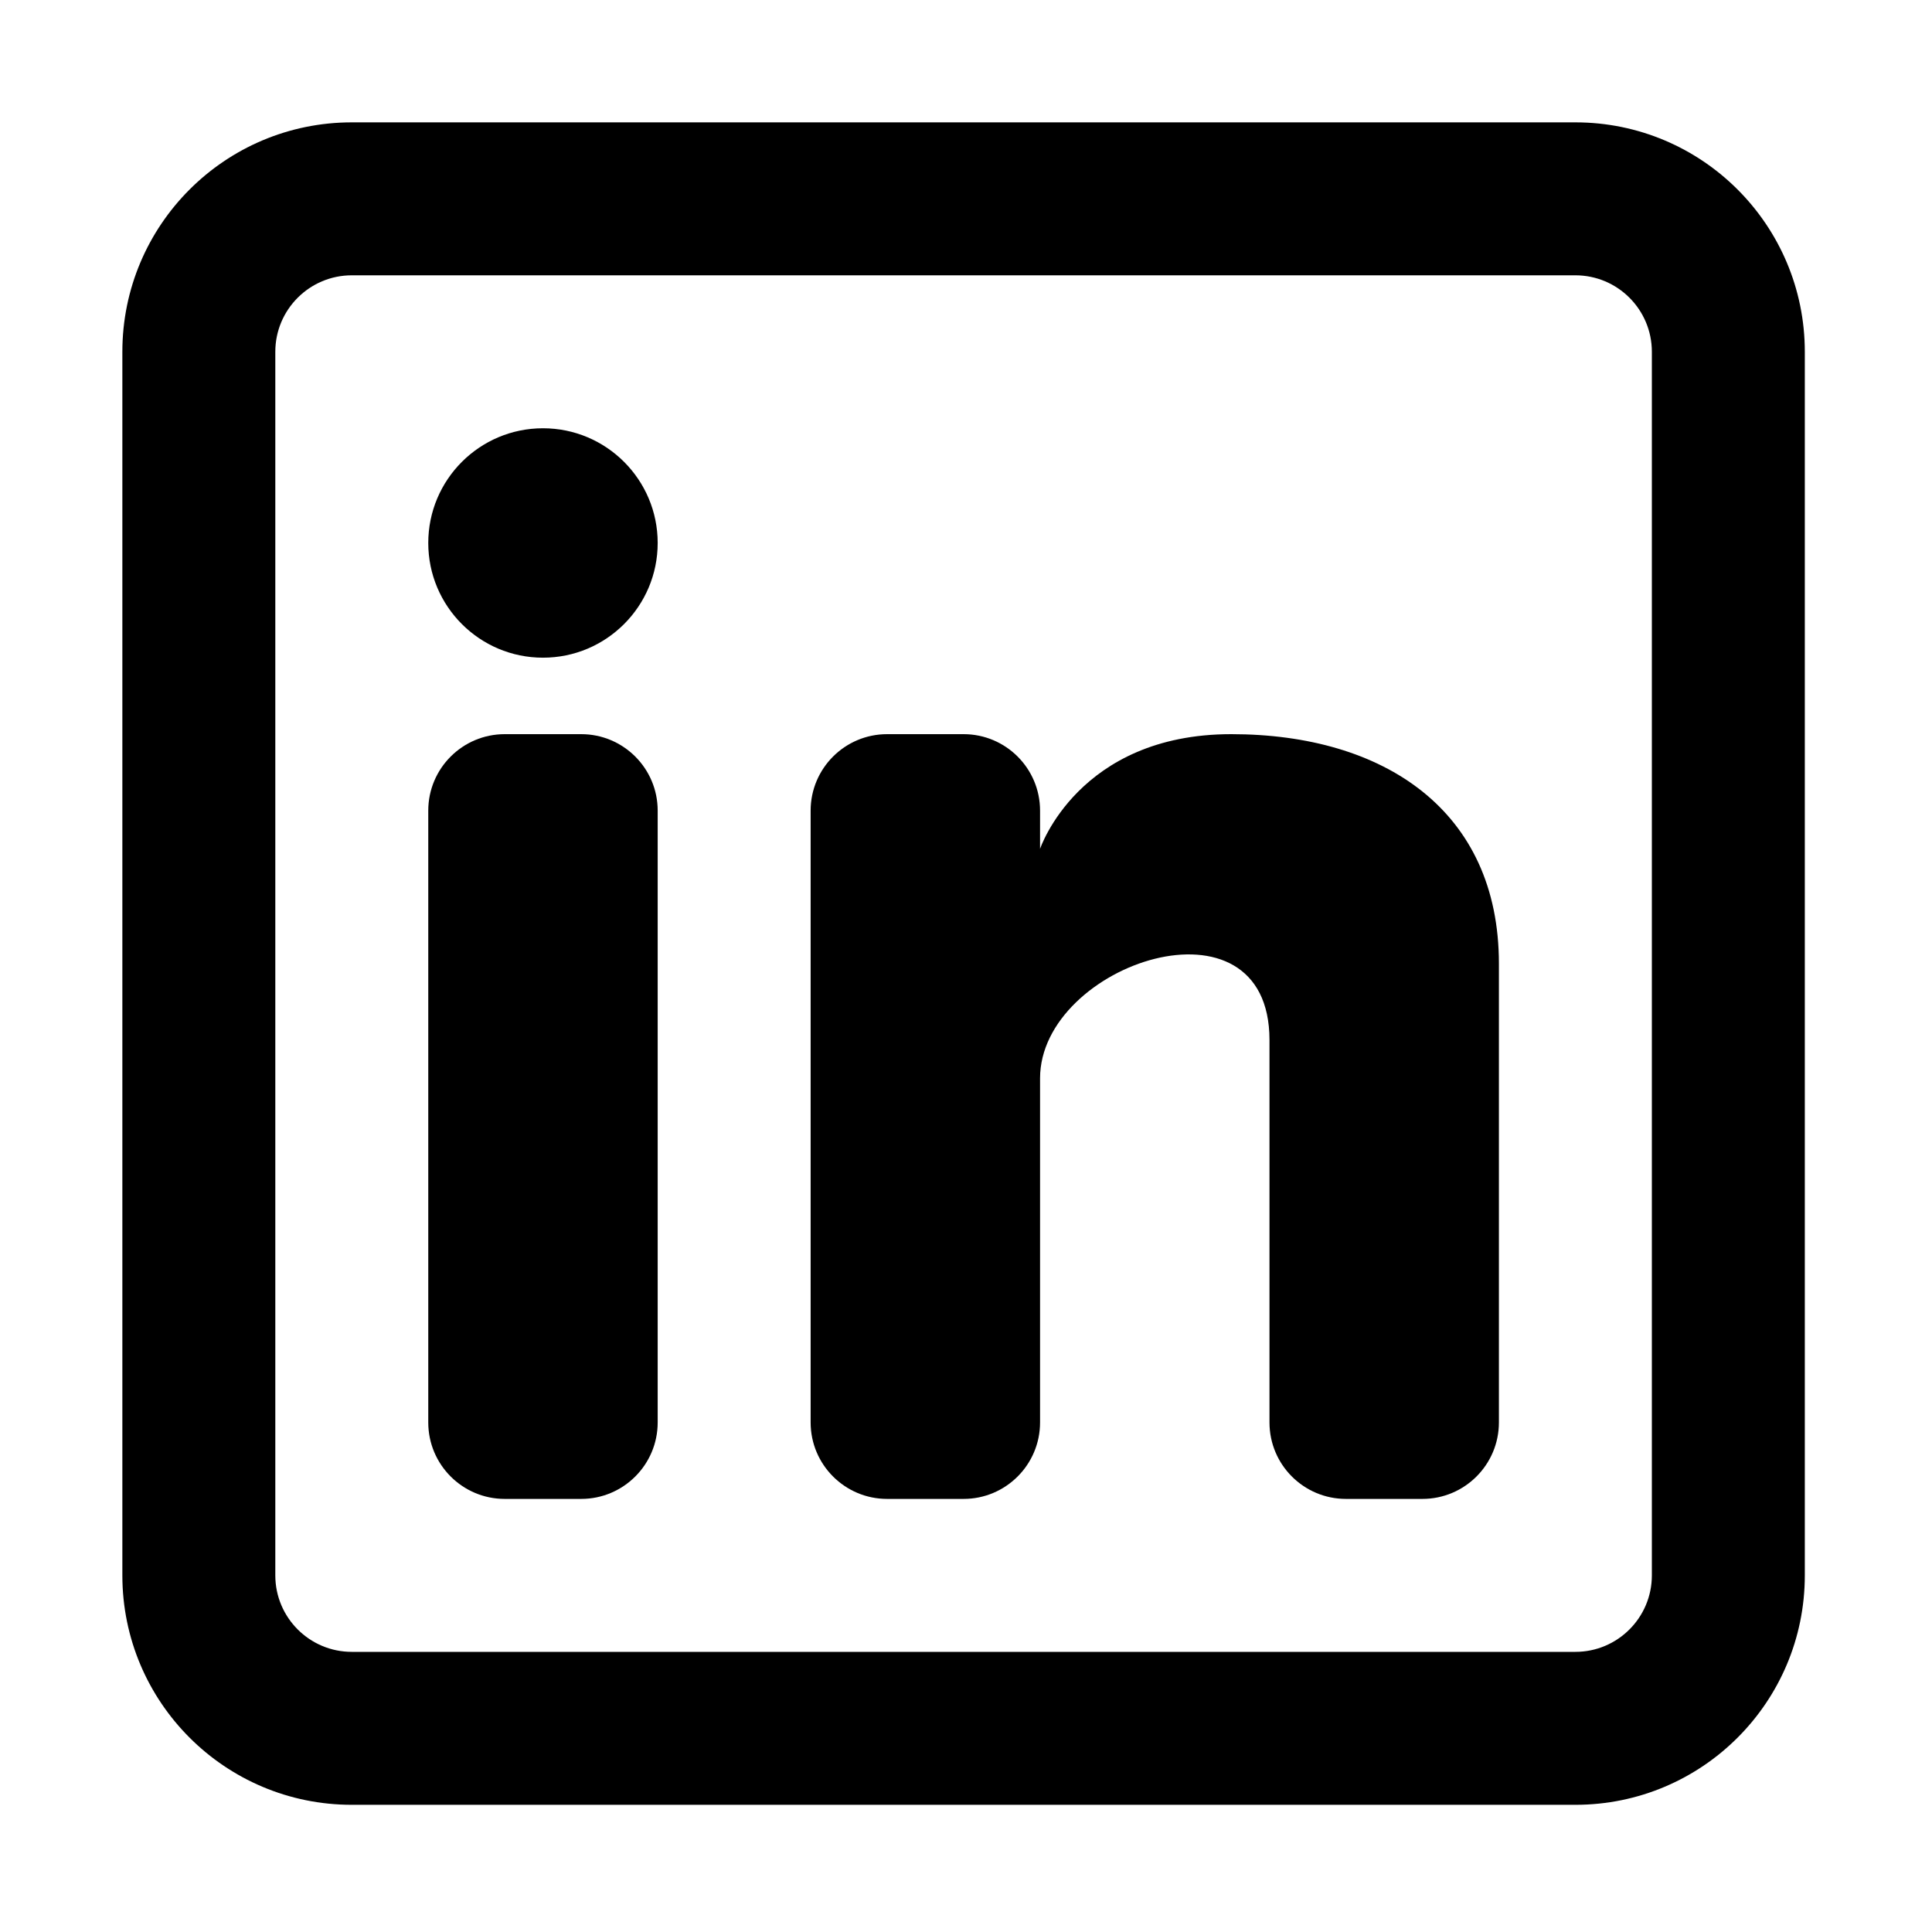
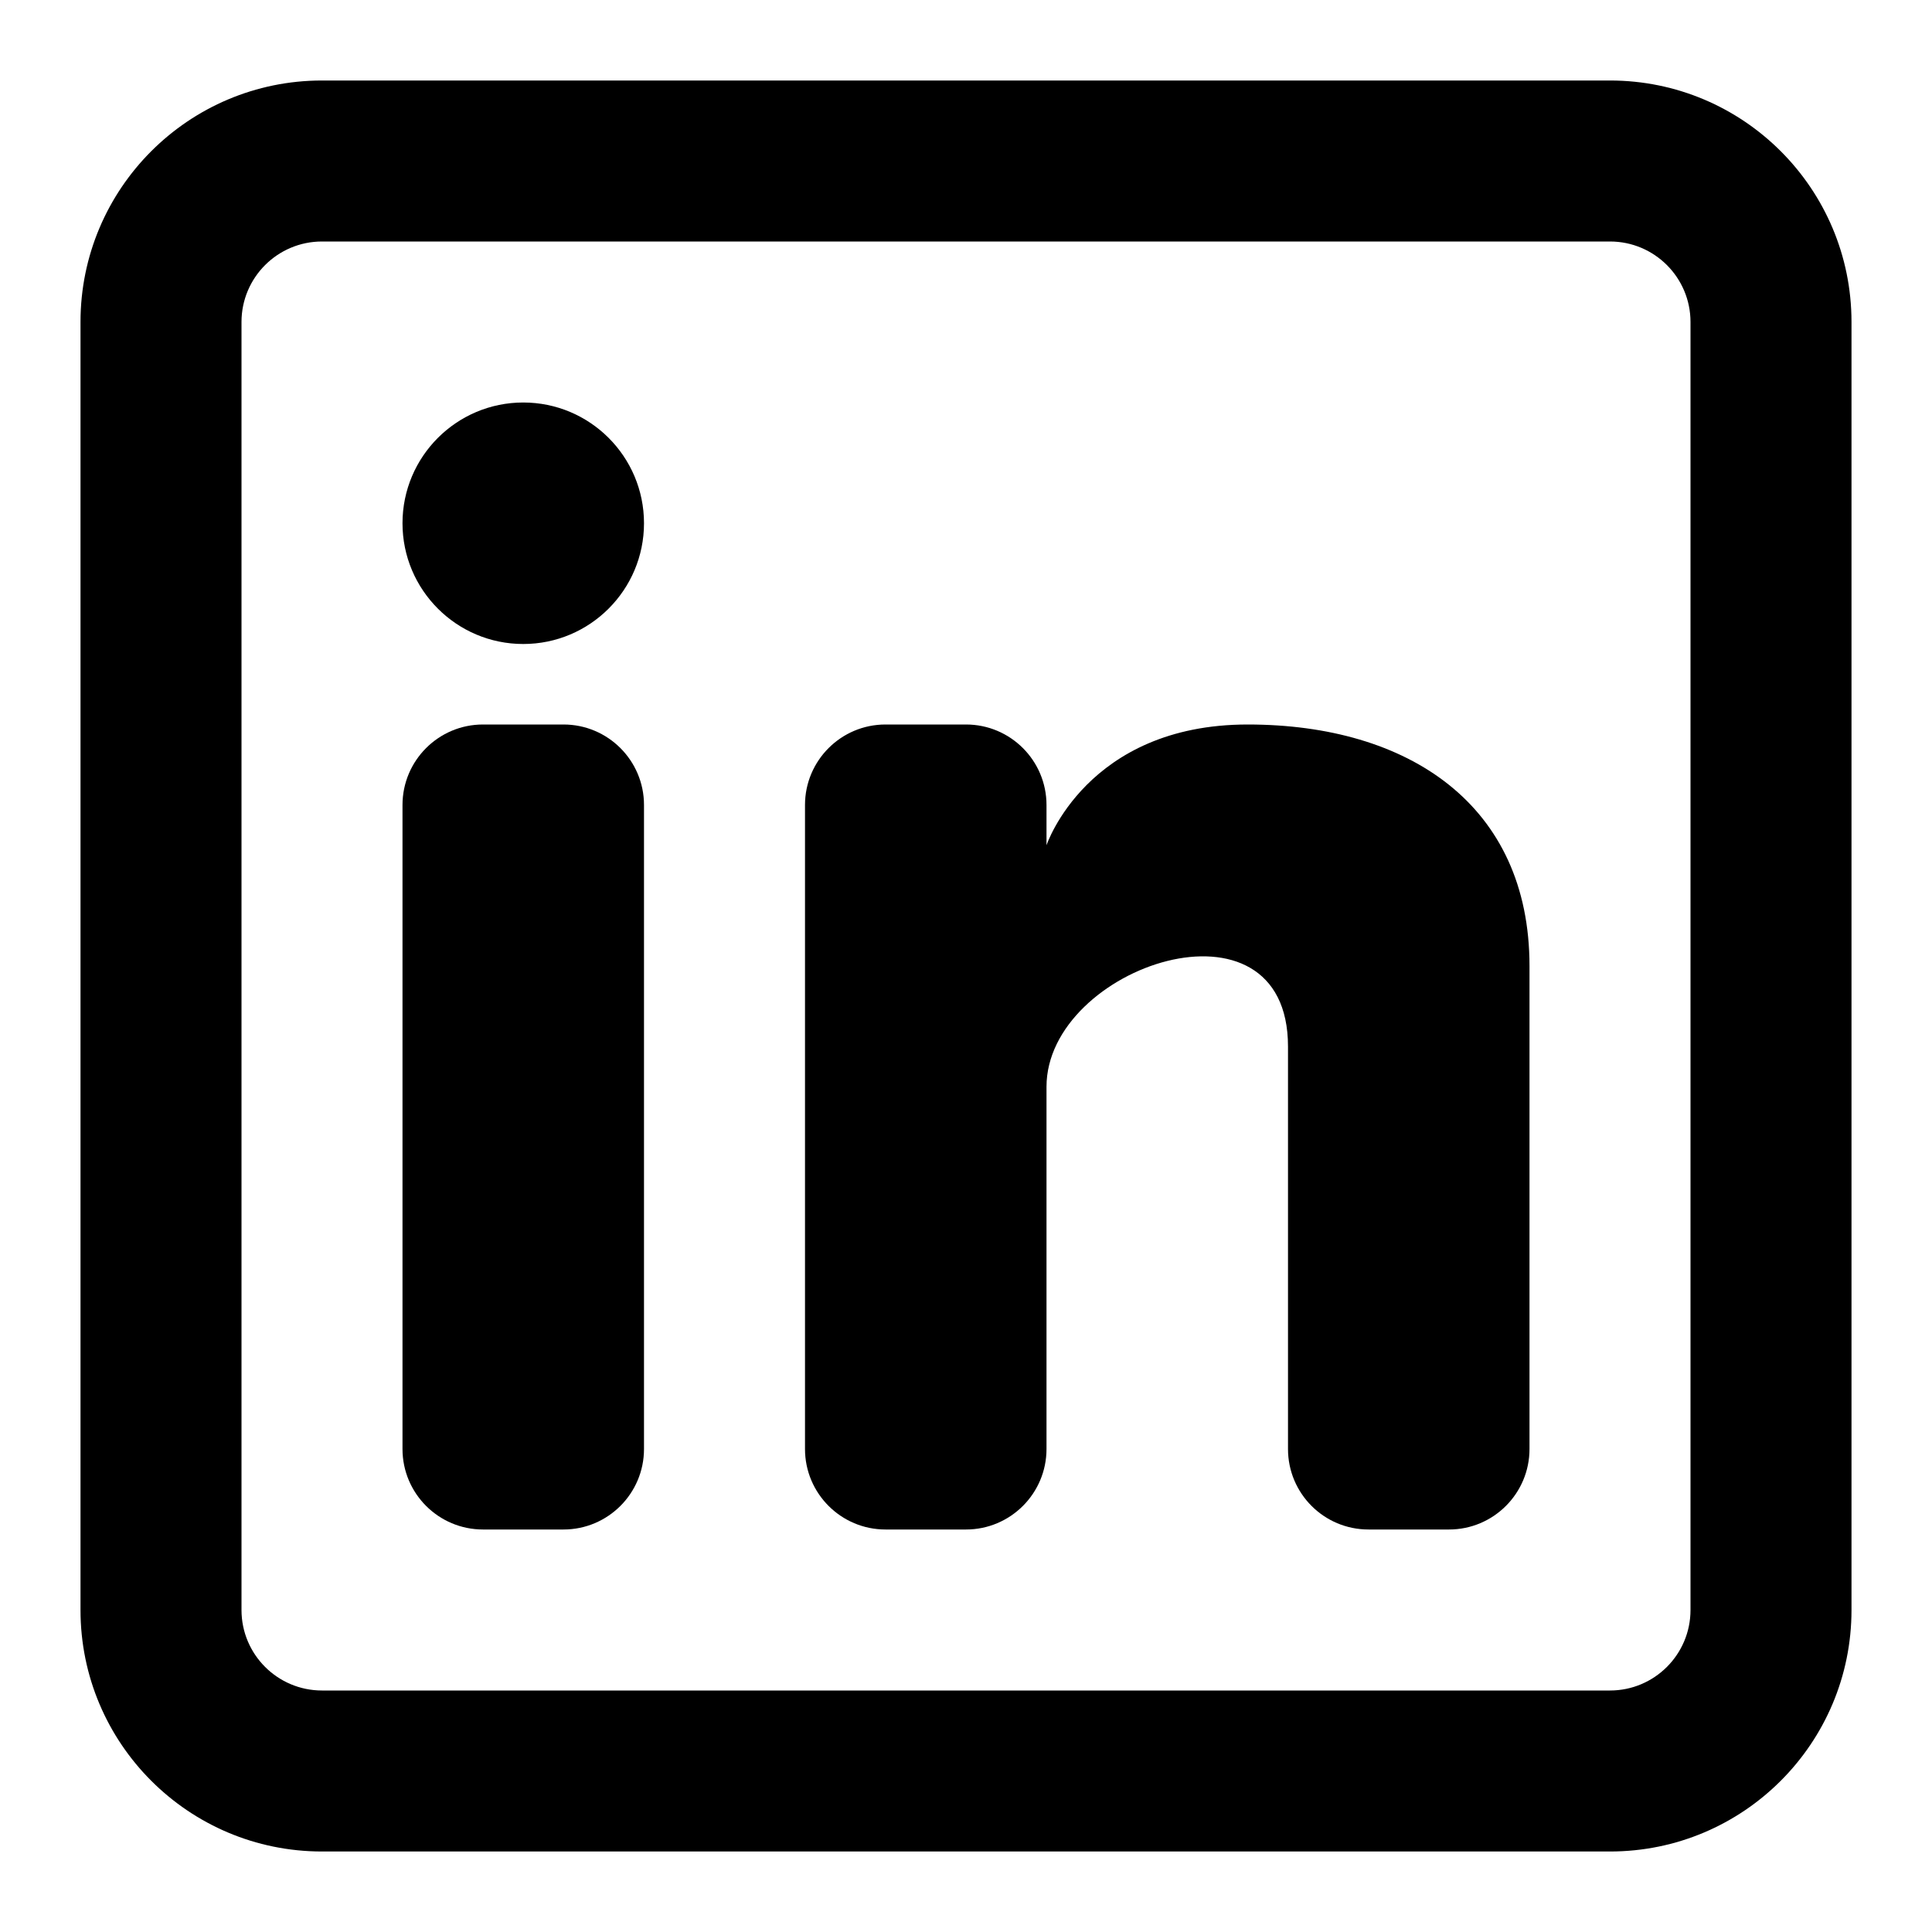
- <svg xmlns="http://www.w3.org/2000/svg" viewBox="0 0 24 24" fill="currentColor" class="w-6 h-6 text-black dark:text-white">
-   <g transform="scale(0.95) translate(0.6,0.6)">
-     <path d="M6.5 8C7.328 8 8 7.328 8 6.5C8 5.672 7.328 5 6.5 5C5.672 5 5 5.672 5 6.5C5 7.328 5.672 8 6.5 8Z" />
-     <path d="M5 10C5 9.448 5.448 9 6 9H7C7.552 9 8 9.448 8 10V18C8 18.552 7.552 19 7 19H6C5.448 19 5 18.552 5 18V10Z" />
-     <path d="M11 19H12C12.552 19 13 18.552 13 18V13.5C13 12 16 11 16 13V18C16 18.553 16.448 19 17 19H18C18.552 19 19 18.552 19 18V12C19 10 17.5 9 15.5 9C13.5 9 13 10.5 13 10.5V10C13 9.448 12.552 9 12 9H11C10.448 9 10 9.448 10 10V18C10 18.552 10.448 19 11 19Z" />
-     <path fill-rule="evenodd" clip-rule="evenodd" d="M20 1C21.657 1 23 2.343 23 4V20C23 21.657 21.657 23 20 23H4C2.343 23 1 21.657 1 20V4C1 2.343 2.343 1 4 1H20ZM20 3C20.552 3 21 3.448 21 4V20C21 20.552 20.552 21 20 21H4C3.448 21 3 20.552 3 20V4C3 3.448 3.448 3 4 3H20Z" />
-   </g>
+ <svg xmlns="http://www.w3.org/2000/svg" viewBox="0 0 24 24" fill="currentColor">
+   <path d="M6.5 8C7.328 8 8 7.328 8 6.5C8 5.672 7.328 5 6.5 5C5.672 5 5 5.672 5 6.5C5 7.328 5.672 8 6.5 8Z" />
+   <path d="M5 10C5 9.448 5.448 9 6 9H7C7.552 9 8 9.448 8 10V18C8 18.552 7.552 19 7 19H6C5.448 19 5 18.552 5 18V10Z" />
+   <path d="M11 19H12C12.552 19 13 18.552 13 18V13.5C13 12 16 11 16 13V18C16 18.553 16.448 19 17 19H18C18.552 19 19 18.552 19 18V12C19 10 17.5 9 15.5 9C13.5 9 13 10.5 13 10.5V10C13 9.448 12.552 9 12 9H11C10.448 9 10 9.448 10 10V18C10 18.552 10.448 19 11 19Z" />
+   <path fill-rule="evenodd" clip-rule="evenodd" d="M20 1C21.657 1 23 2.343 23 4V20C23 21.657 21.657 23 20 23H4C2.343 23 1 21.657 1 20V4C1 2.343 2.343 1 4 1H20ZM20 3C20.552 3 21 3.448 21 4V20C21 20.552 20.552 21 20 21H4C3.448 21 3 20.552 3 20V4C3 3.448 3.448 3 4 3H20Z" />
</svg>
